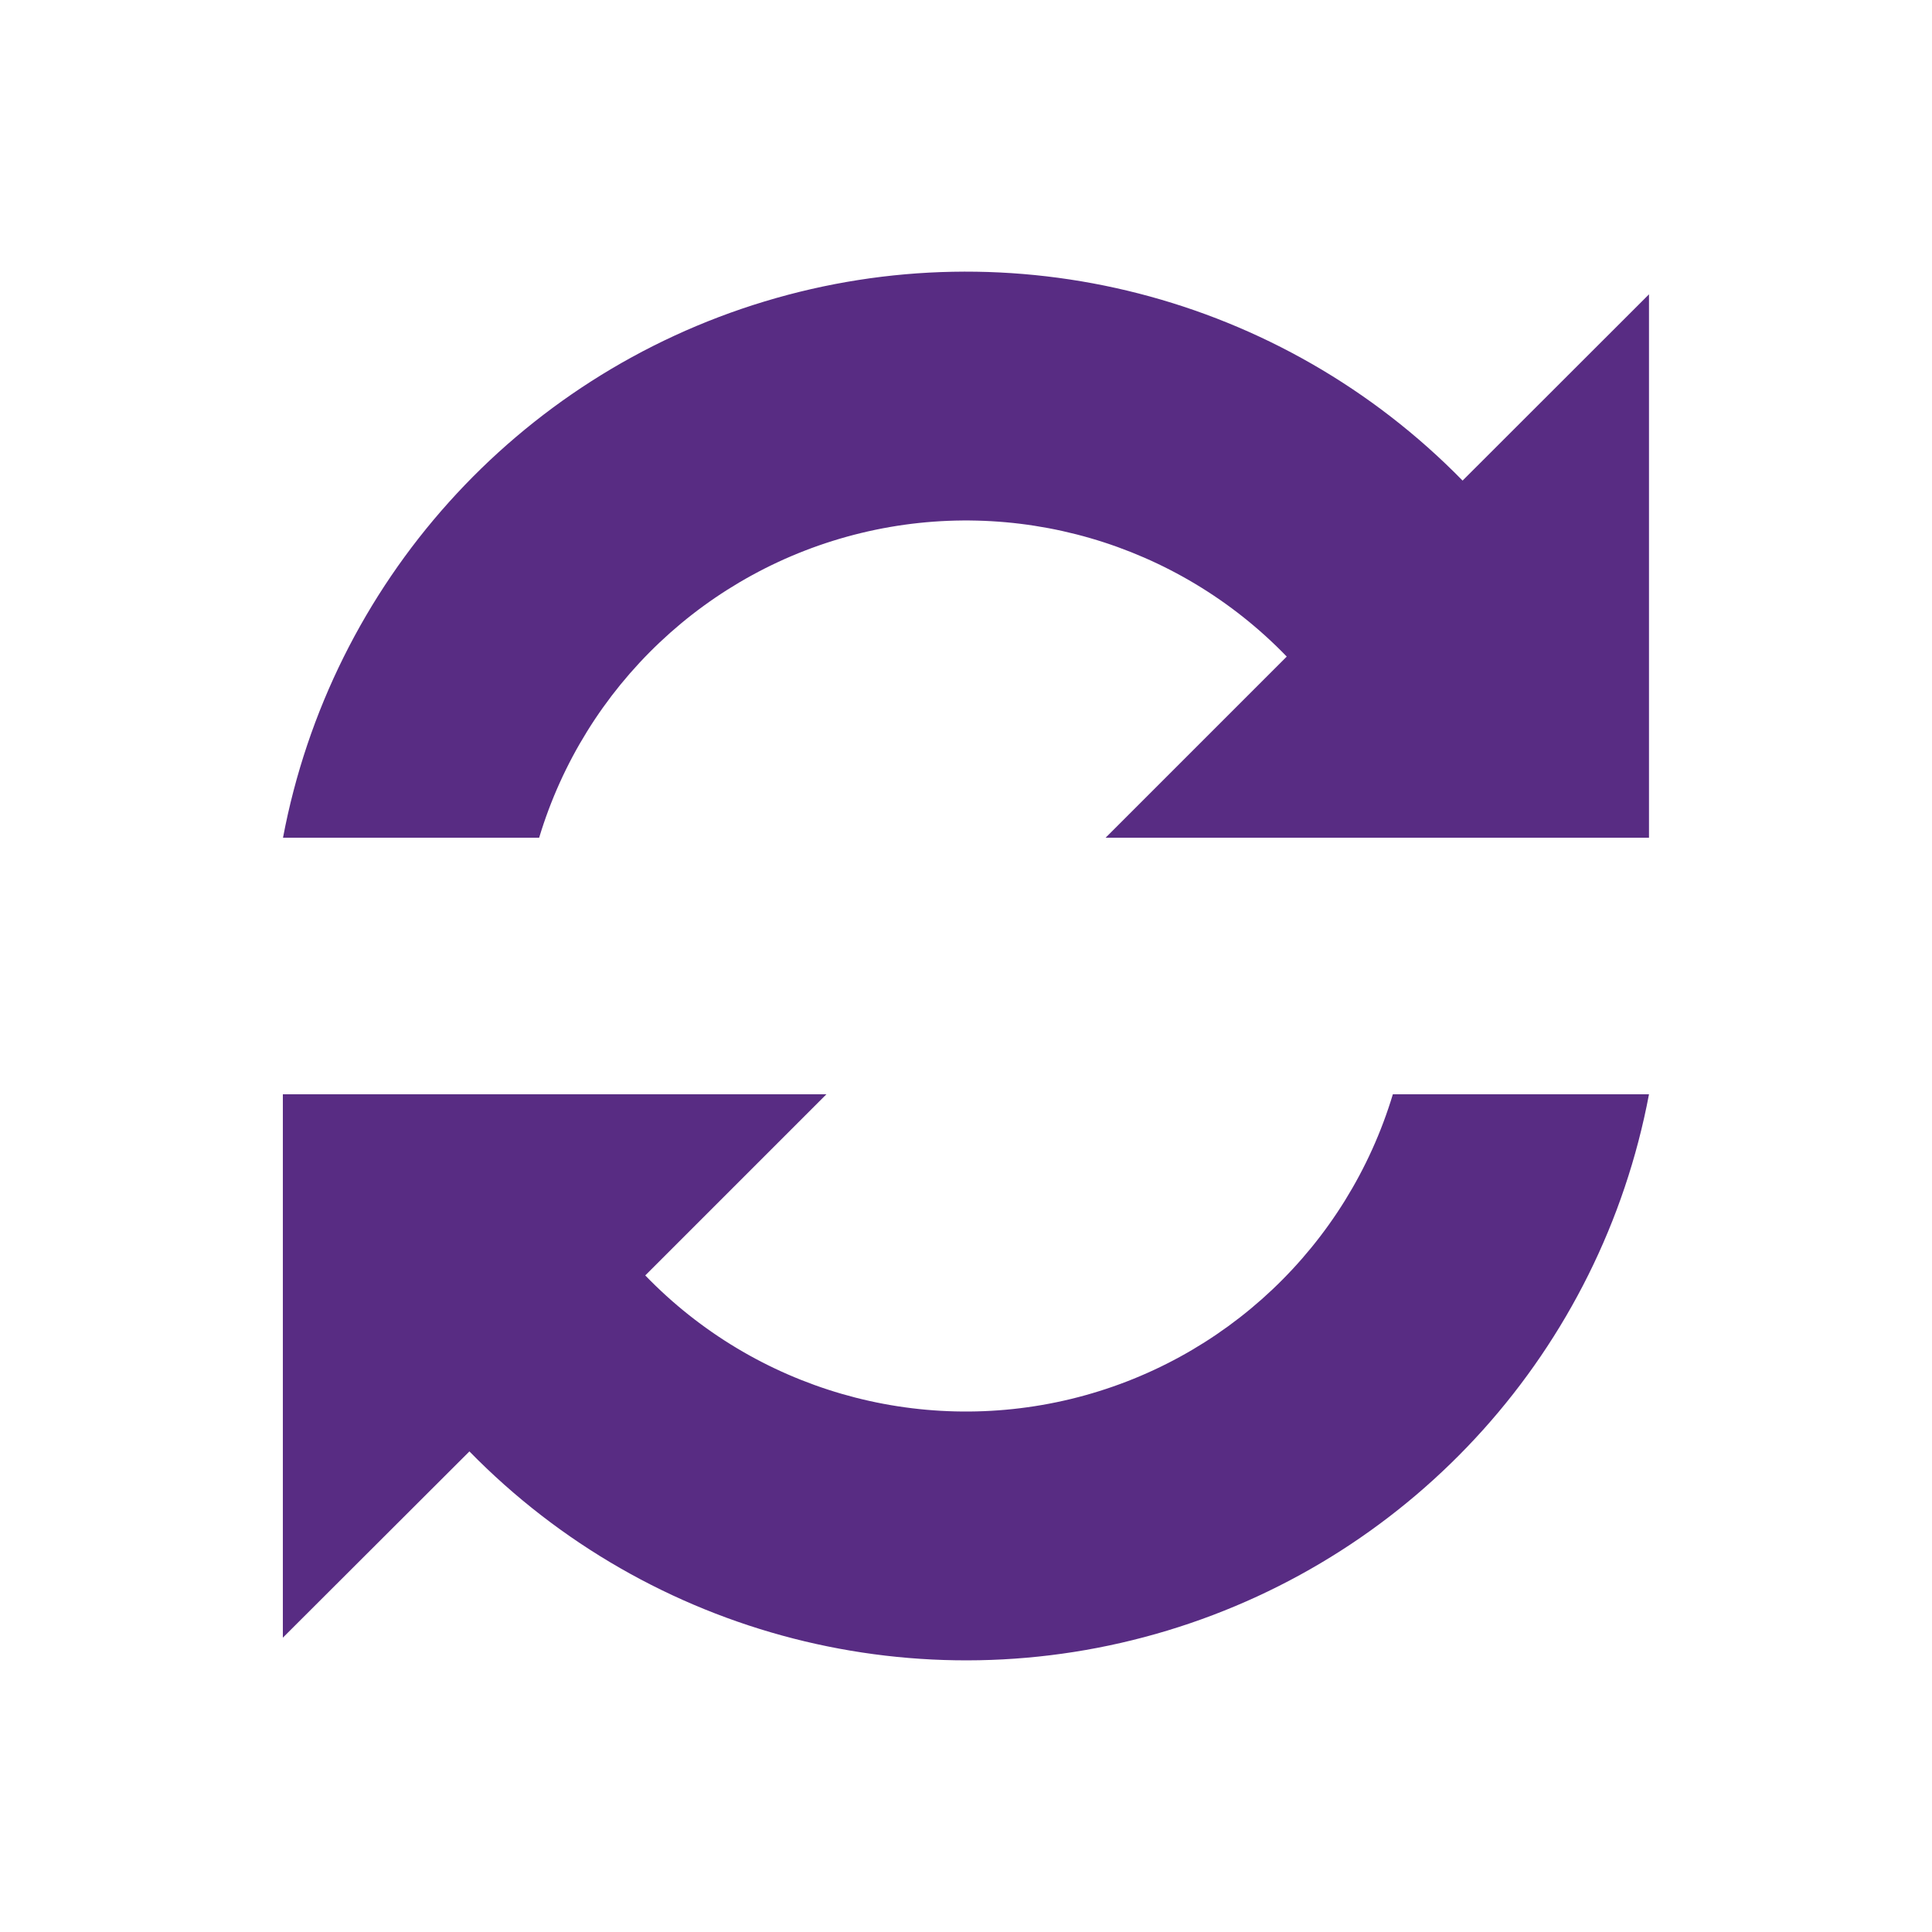
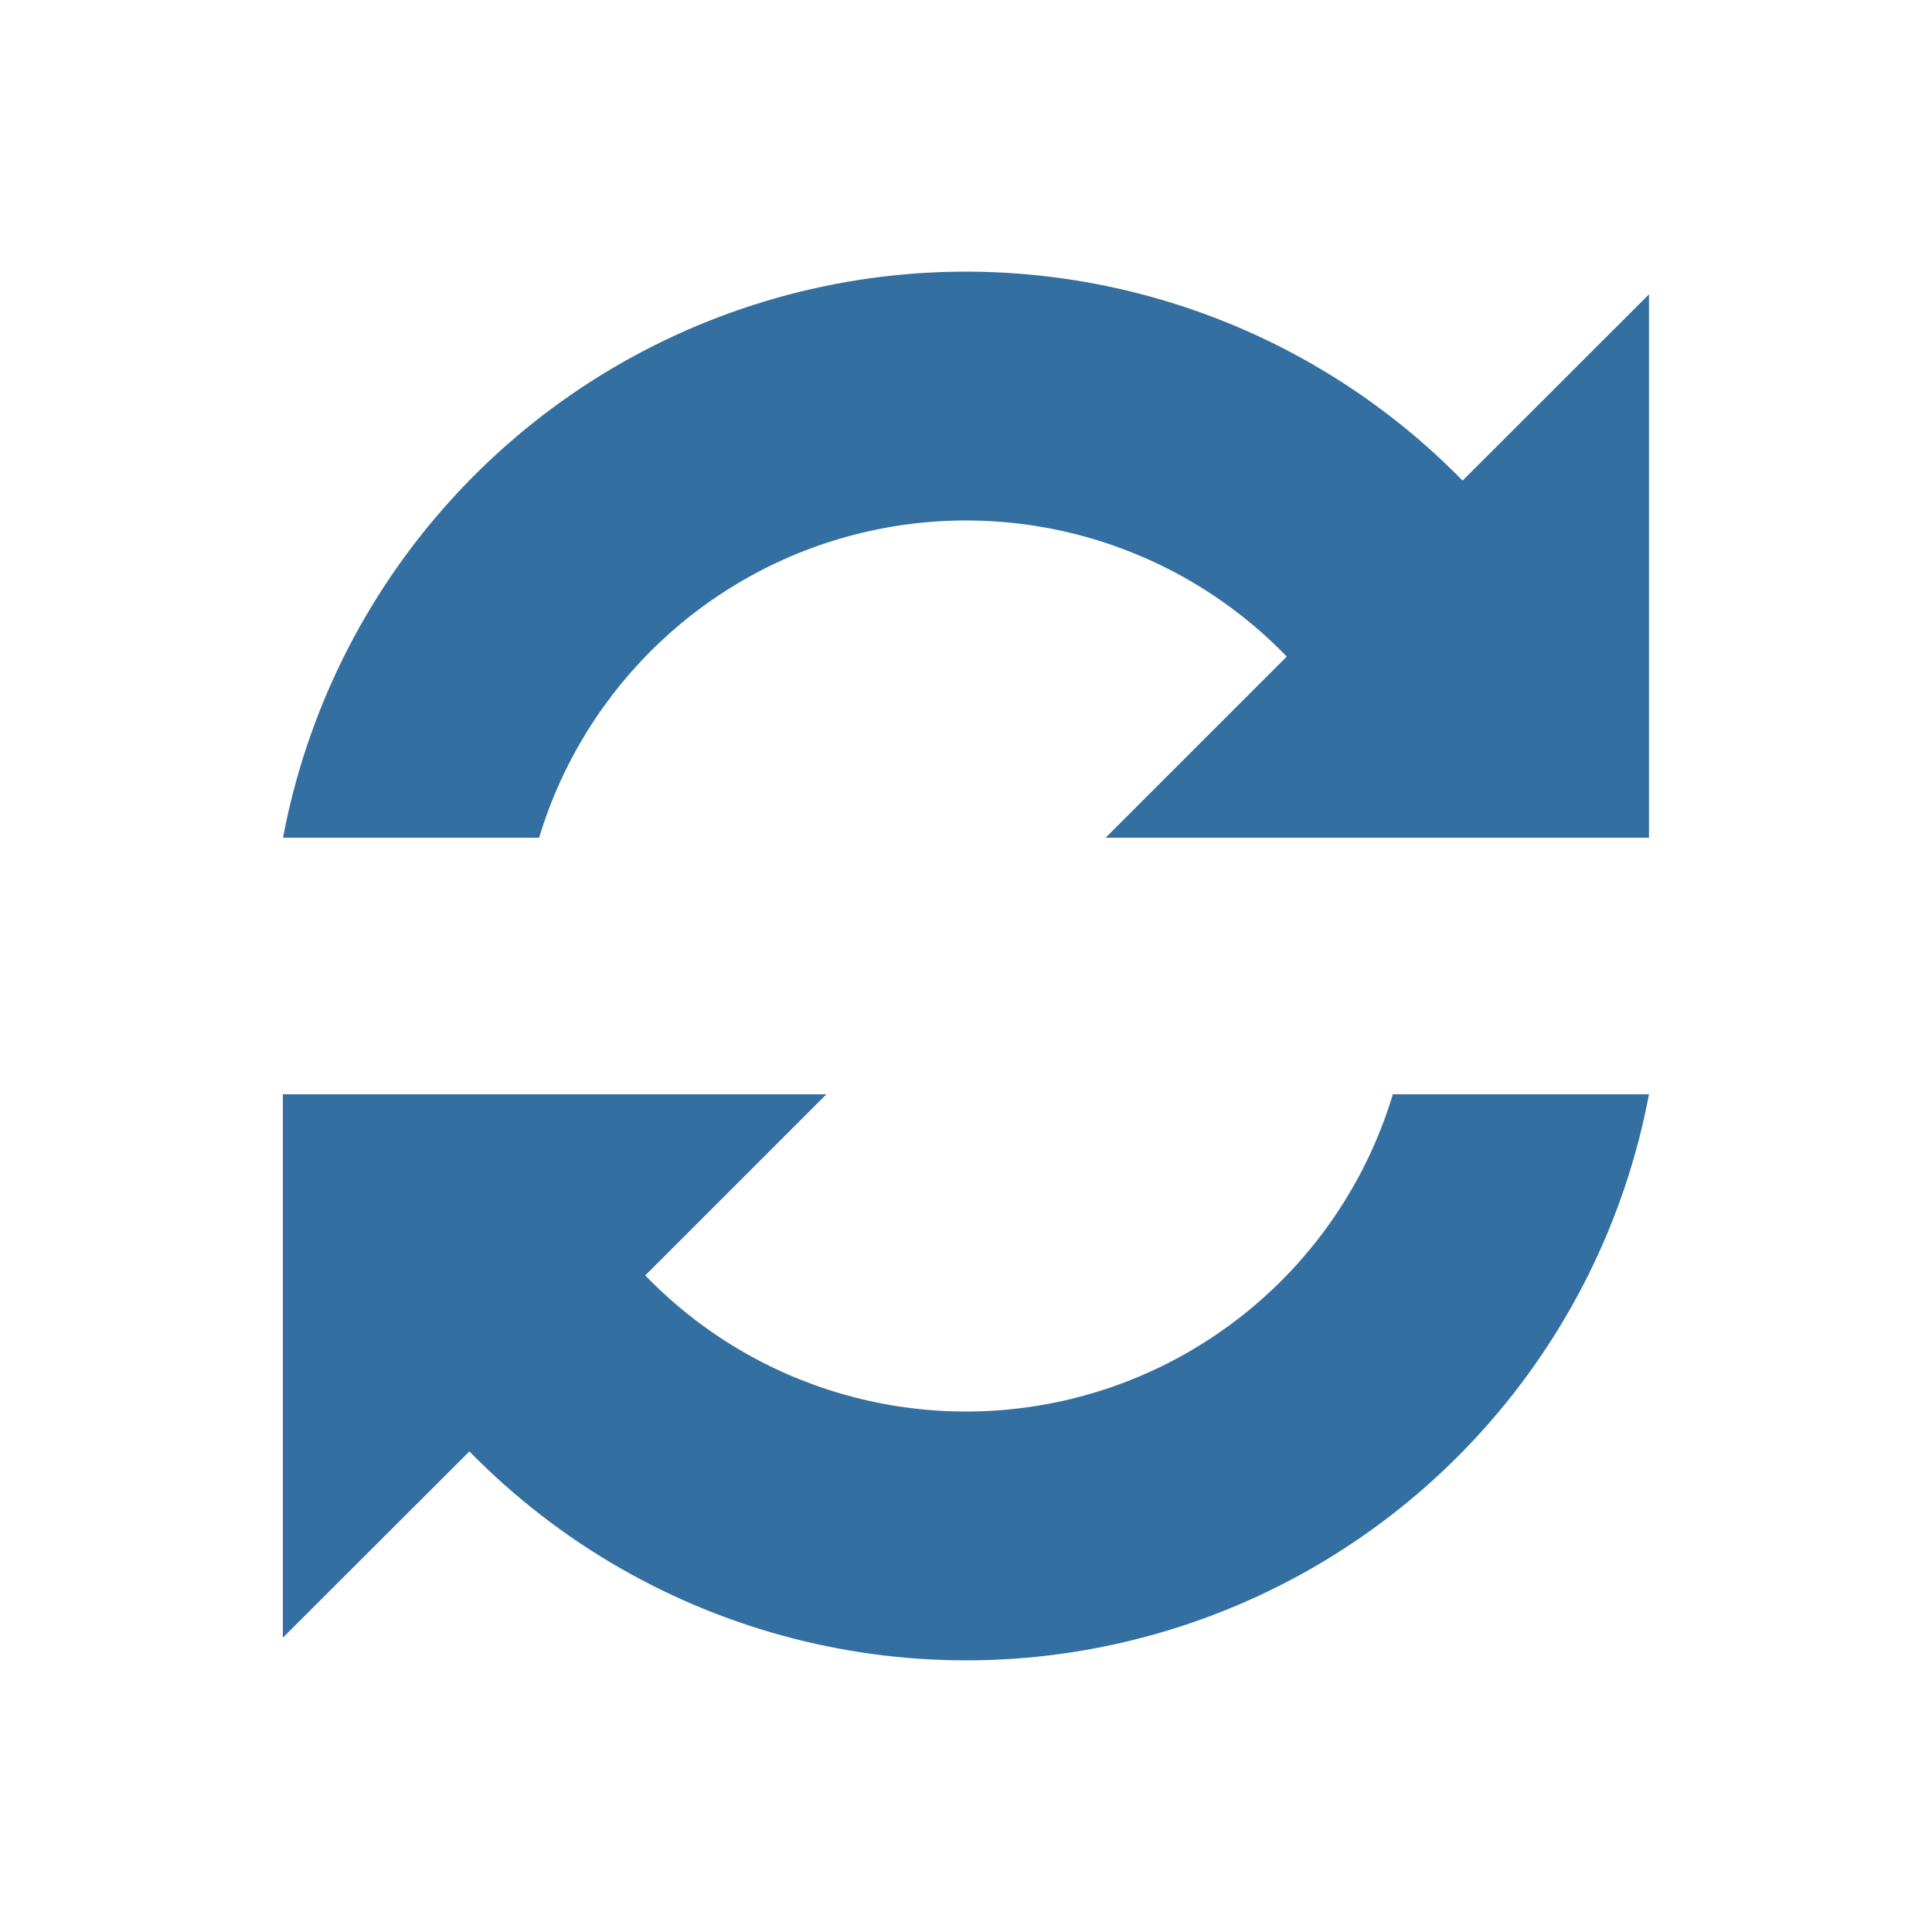
<svg xmlns="http://www.w3.org/2000/svg" version="1.0" width="20px" height="20px" viewBox="0 0 128 128" xml:space="preserve">
  <g>
-     <path fill="#582c83" fill-opacity="1" d="M109.25 55.5h-36l12-12a29.54 29.54 0 0 0-49.53 12H18.75A46.04 46.04 0 0 1 96.9 31.84l12.35-12.34v36zm-90.5 17h36l-12 12a29.54 29.54 0 0 0 49.53-12h16.97A46.04 46.04 0 0 1 31.1 96.16L18.74 108.5v-36z" />
+     <path fill="#346fa1" fill-opacity="1" d="M109.25 55.5h-36l12-12a29.54 29.54 0 0 0-49.53 12H18.75A46.04 46.04 0 0 1 96.9 31.84l12.35-12.34v36zm-90.5 17h36l-12 12a29.54 29.54 0 0 0 49.53-12h16.97A46.04 46.04 0 0 1 31.1 96.16L18.74 108.5v-36z" />
    <animateTransform attributeName="transform" type="rotate" from="0 64 64" to="360 64 64" dur="1120ms" repeatCount="indefinite" />
  </g>
</svg>
